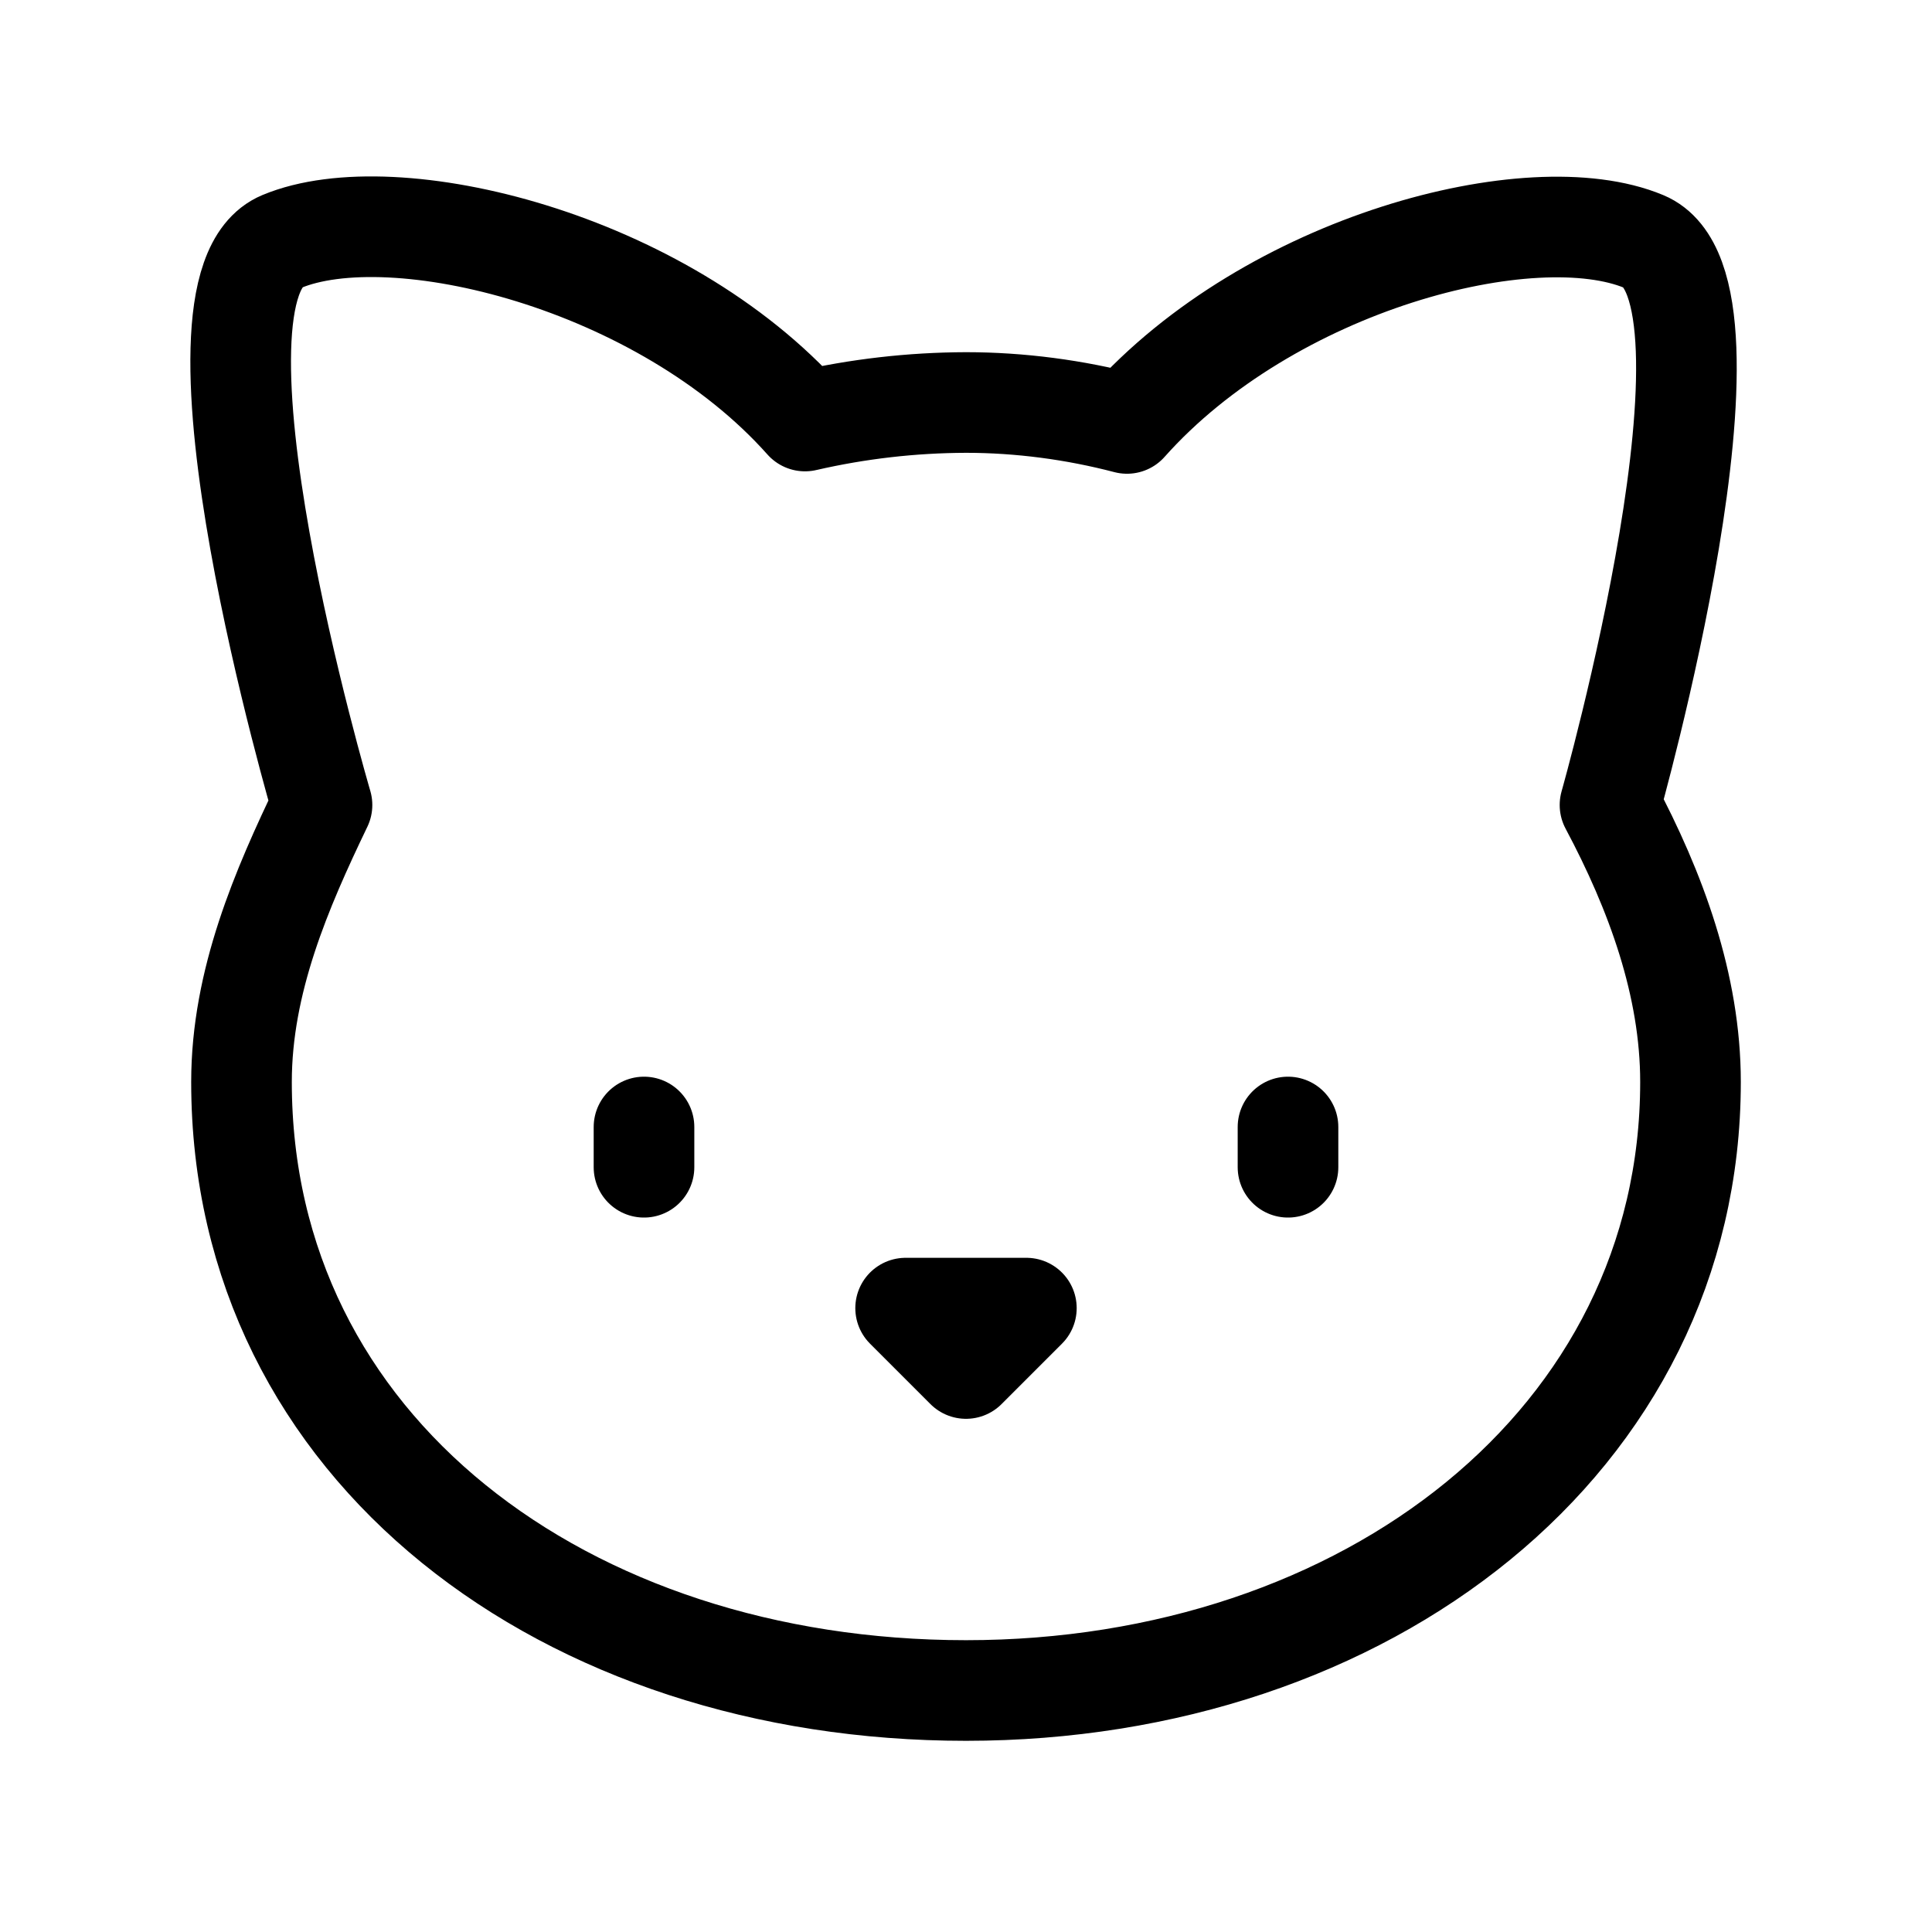
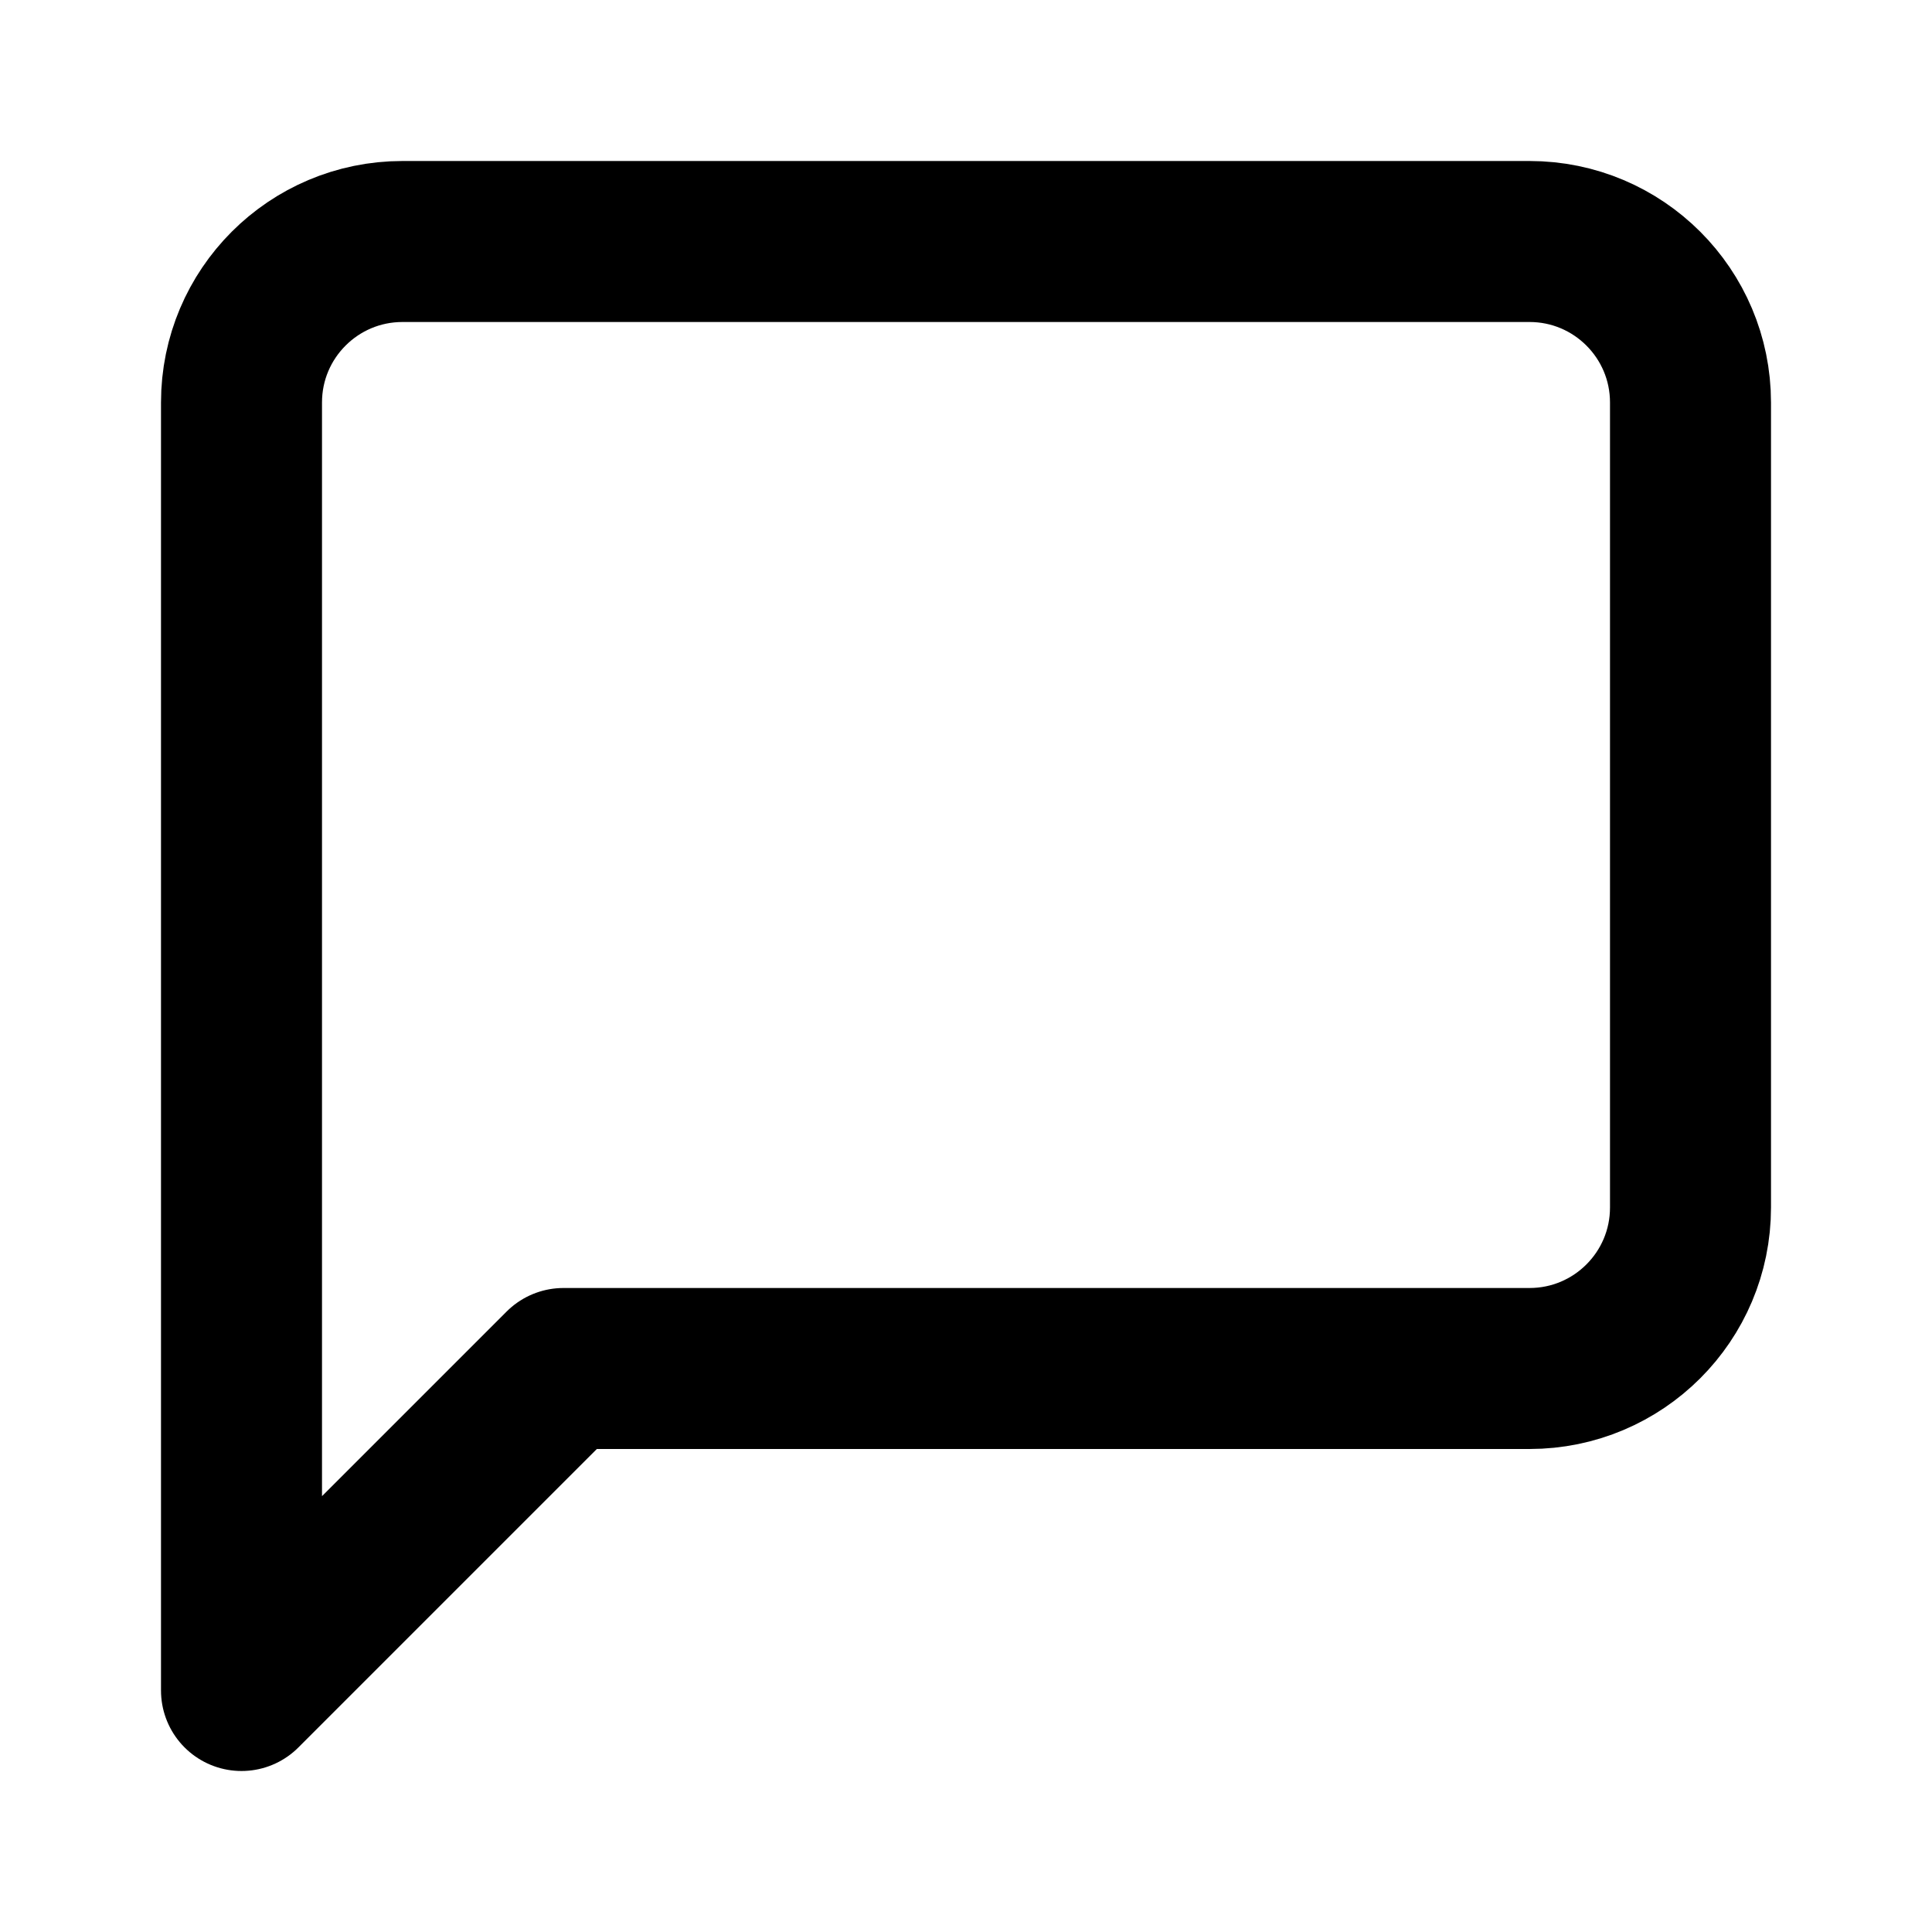
- <svg xmlns="http://www.w3.org/2000/svg" width="24" height="24" viewBox="0 0 24 24" fill="none" stroke="currentColor" stroke-width="1.25" stroke-linecap="round" stroke-linejoin="round" class="lucide lucide-cat">
-   <path d="M12 5c.67 0 1.35.09 2 .26 1.78-2 5.03-2.84 6.42-2.26 1.4.58-.42 7-.42 7 .57 1.07 1 2.24 1 3.44C21 17.9 16.97 21 12 21s-9-3-9-7.56c0-1.25.5-2.4 1-3.44 0 0-1.89-6.42-.5-7 1.39-.58 4.72.23 6.5 2.23A9.04 9.04 0 0 1 12 5Z" />
-   <path d="M8 14v.5" />
-   <path d="M16 14v.5" />
-   <path d="M11.25 16.25h1.5L12 17l-.75-.75Z" />
+ <svg xmlns="http://www.w3.org/2000/svg" width="24" height="24" viewBox="0 0 24 24" fill="none" stroke="currentColor" stroke-width="2" stroke-linecap="round" stroke-linejoin="round" class="lucide lucide-message-square">
+   <path d="M21 15a2 2 0 0 1-2 2H7l-4 4V5a2 2 0 0 1 2-2h14a2 2 0 0 1 2 2z" />
</svg>
